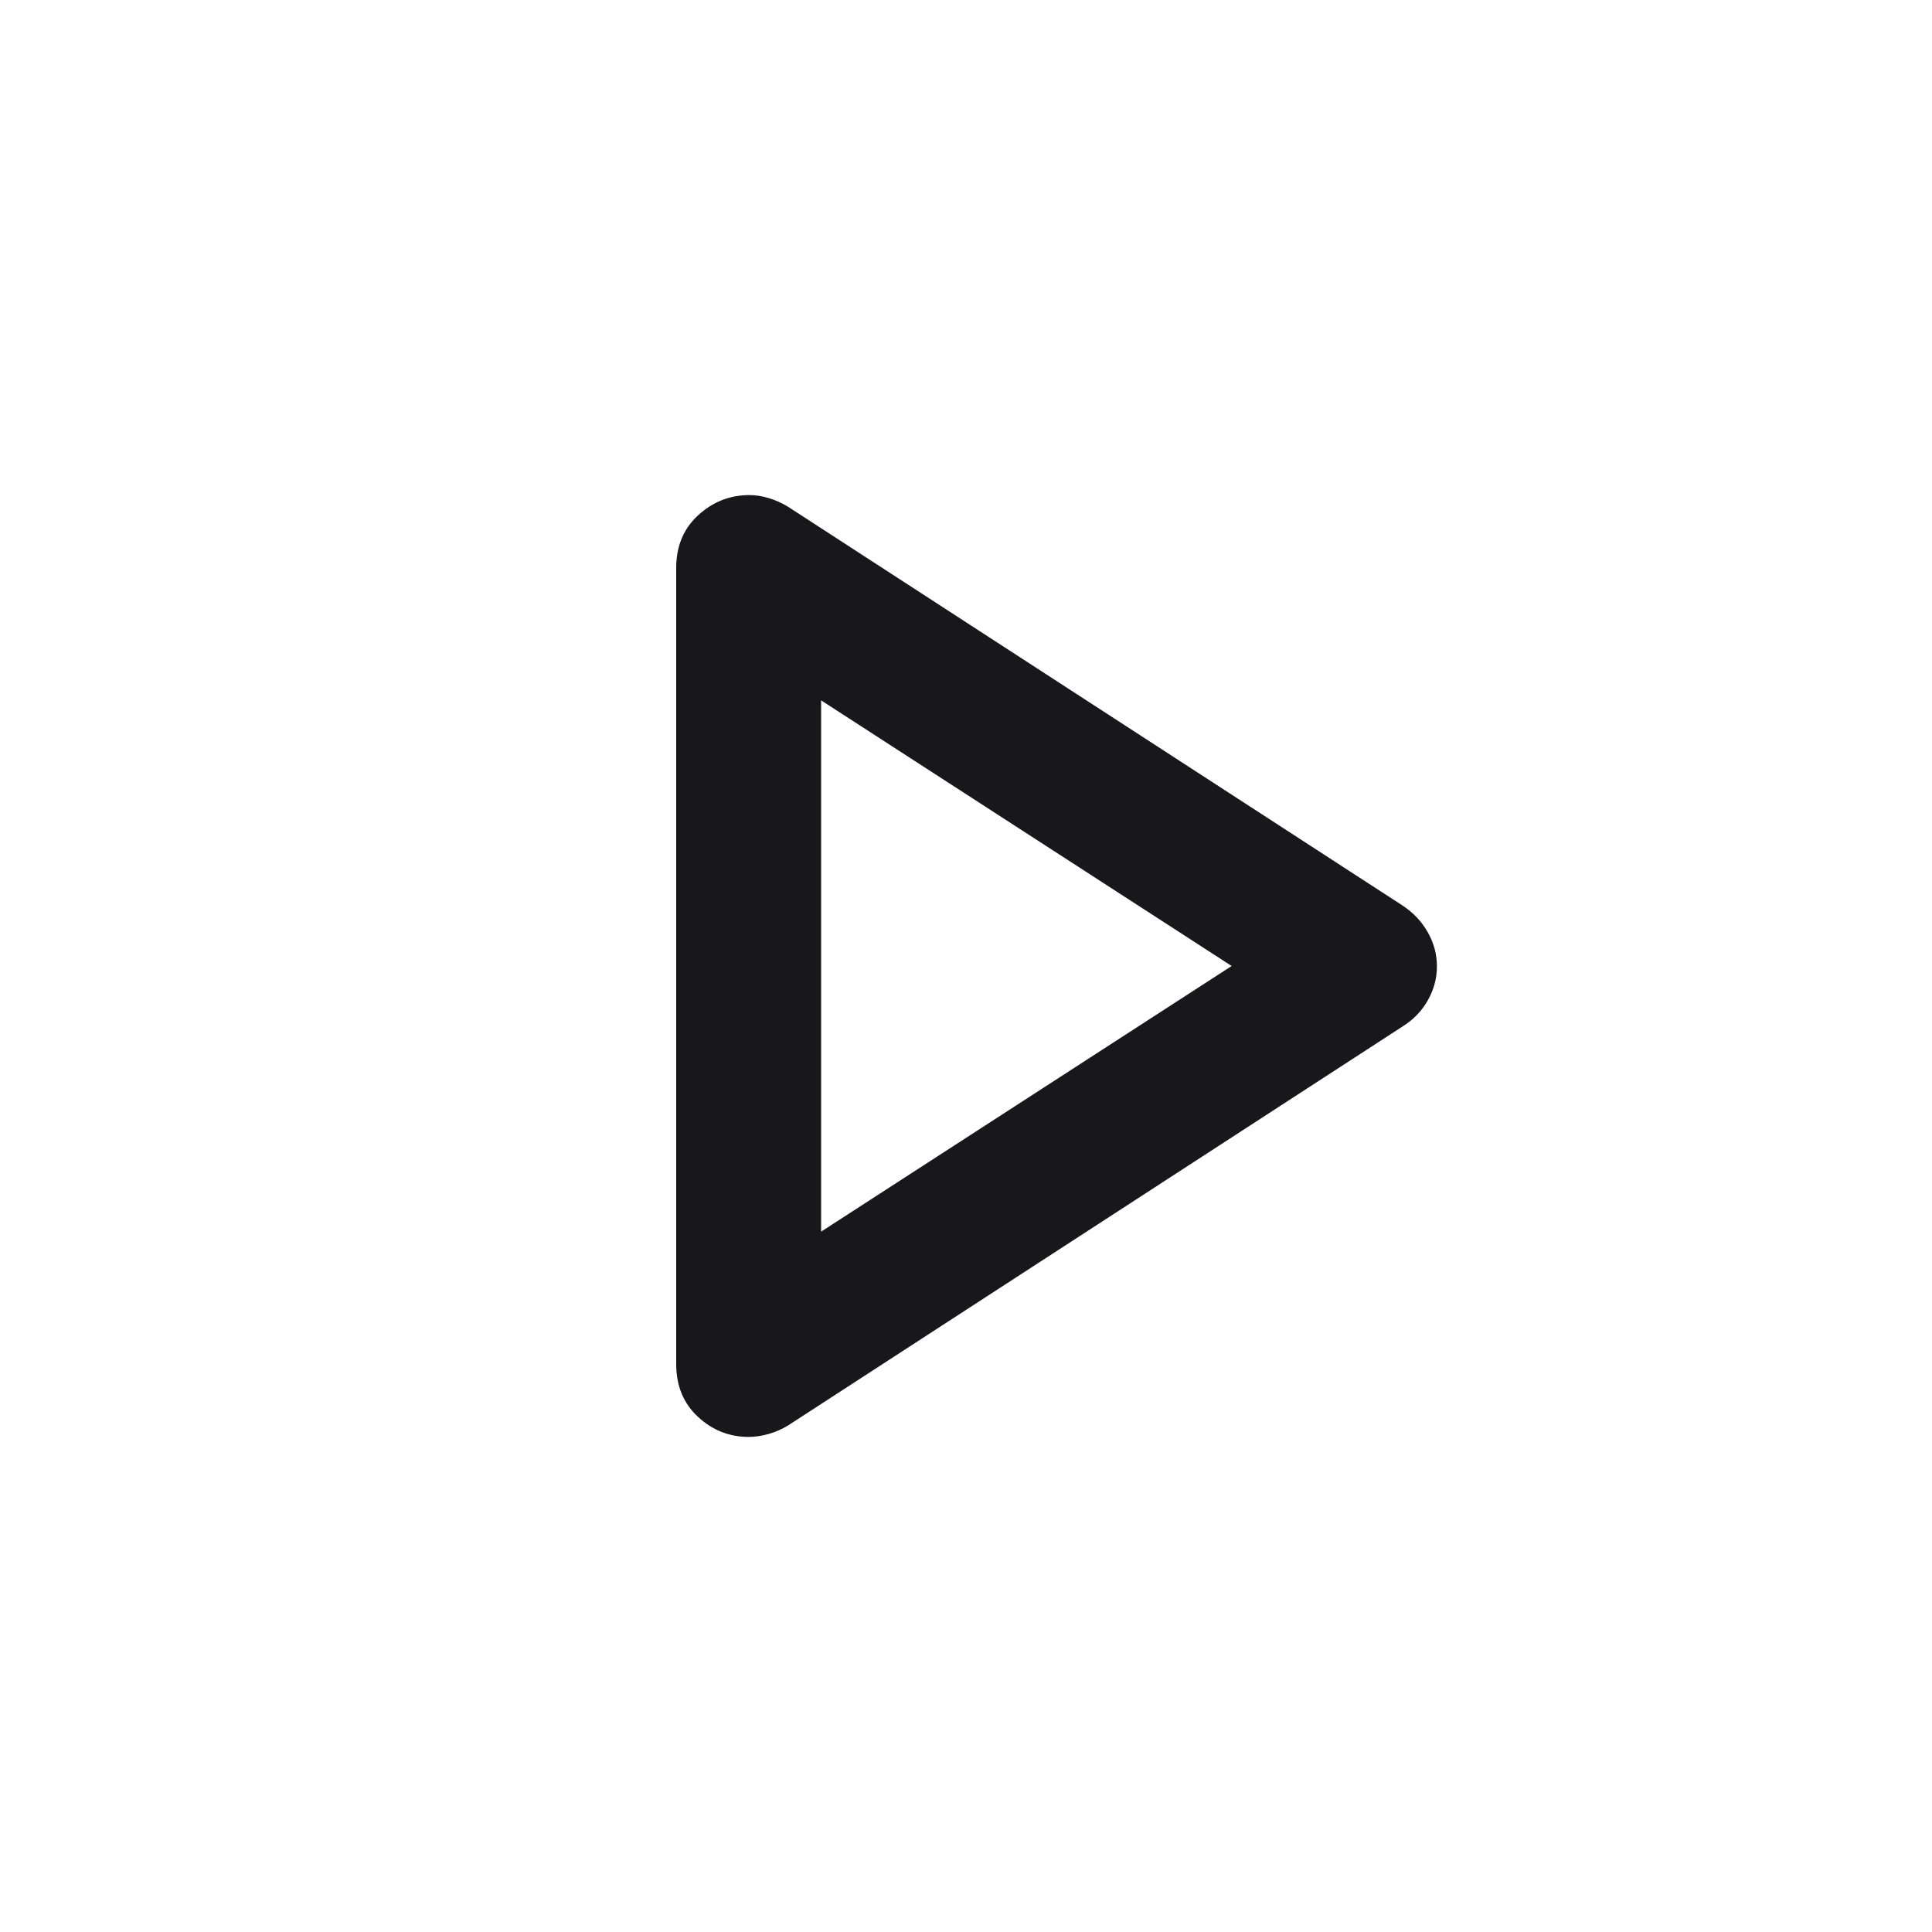
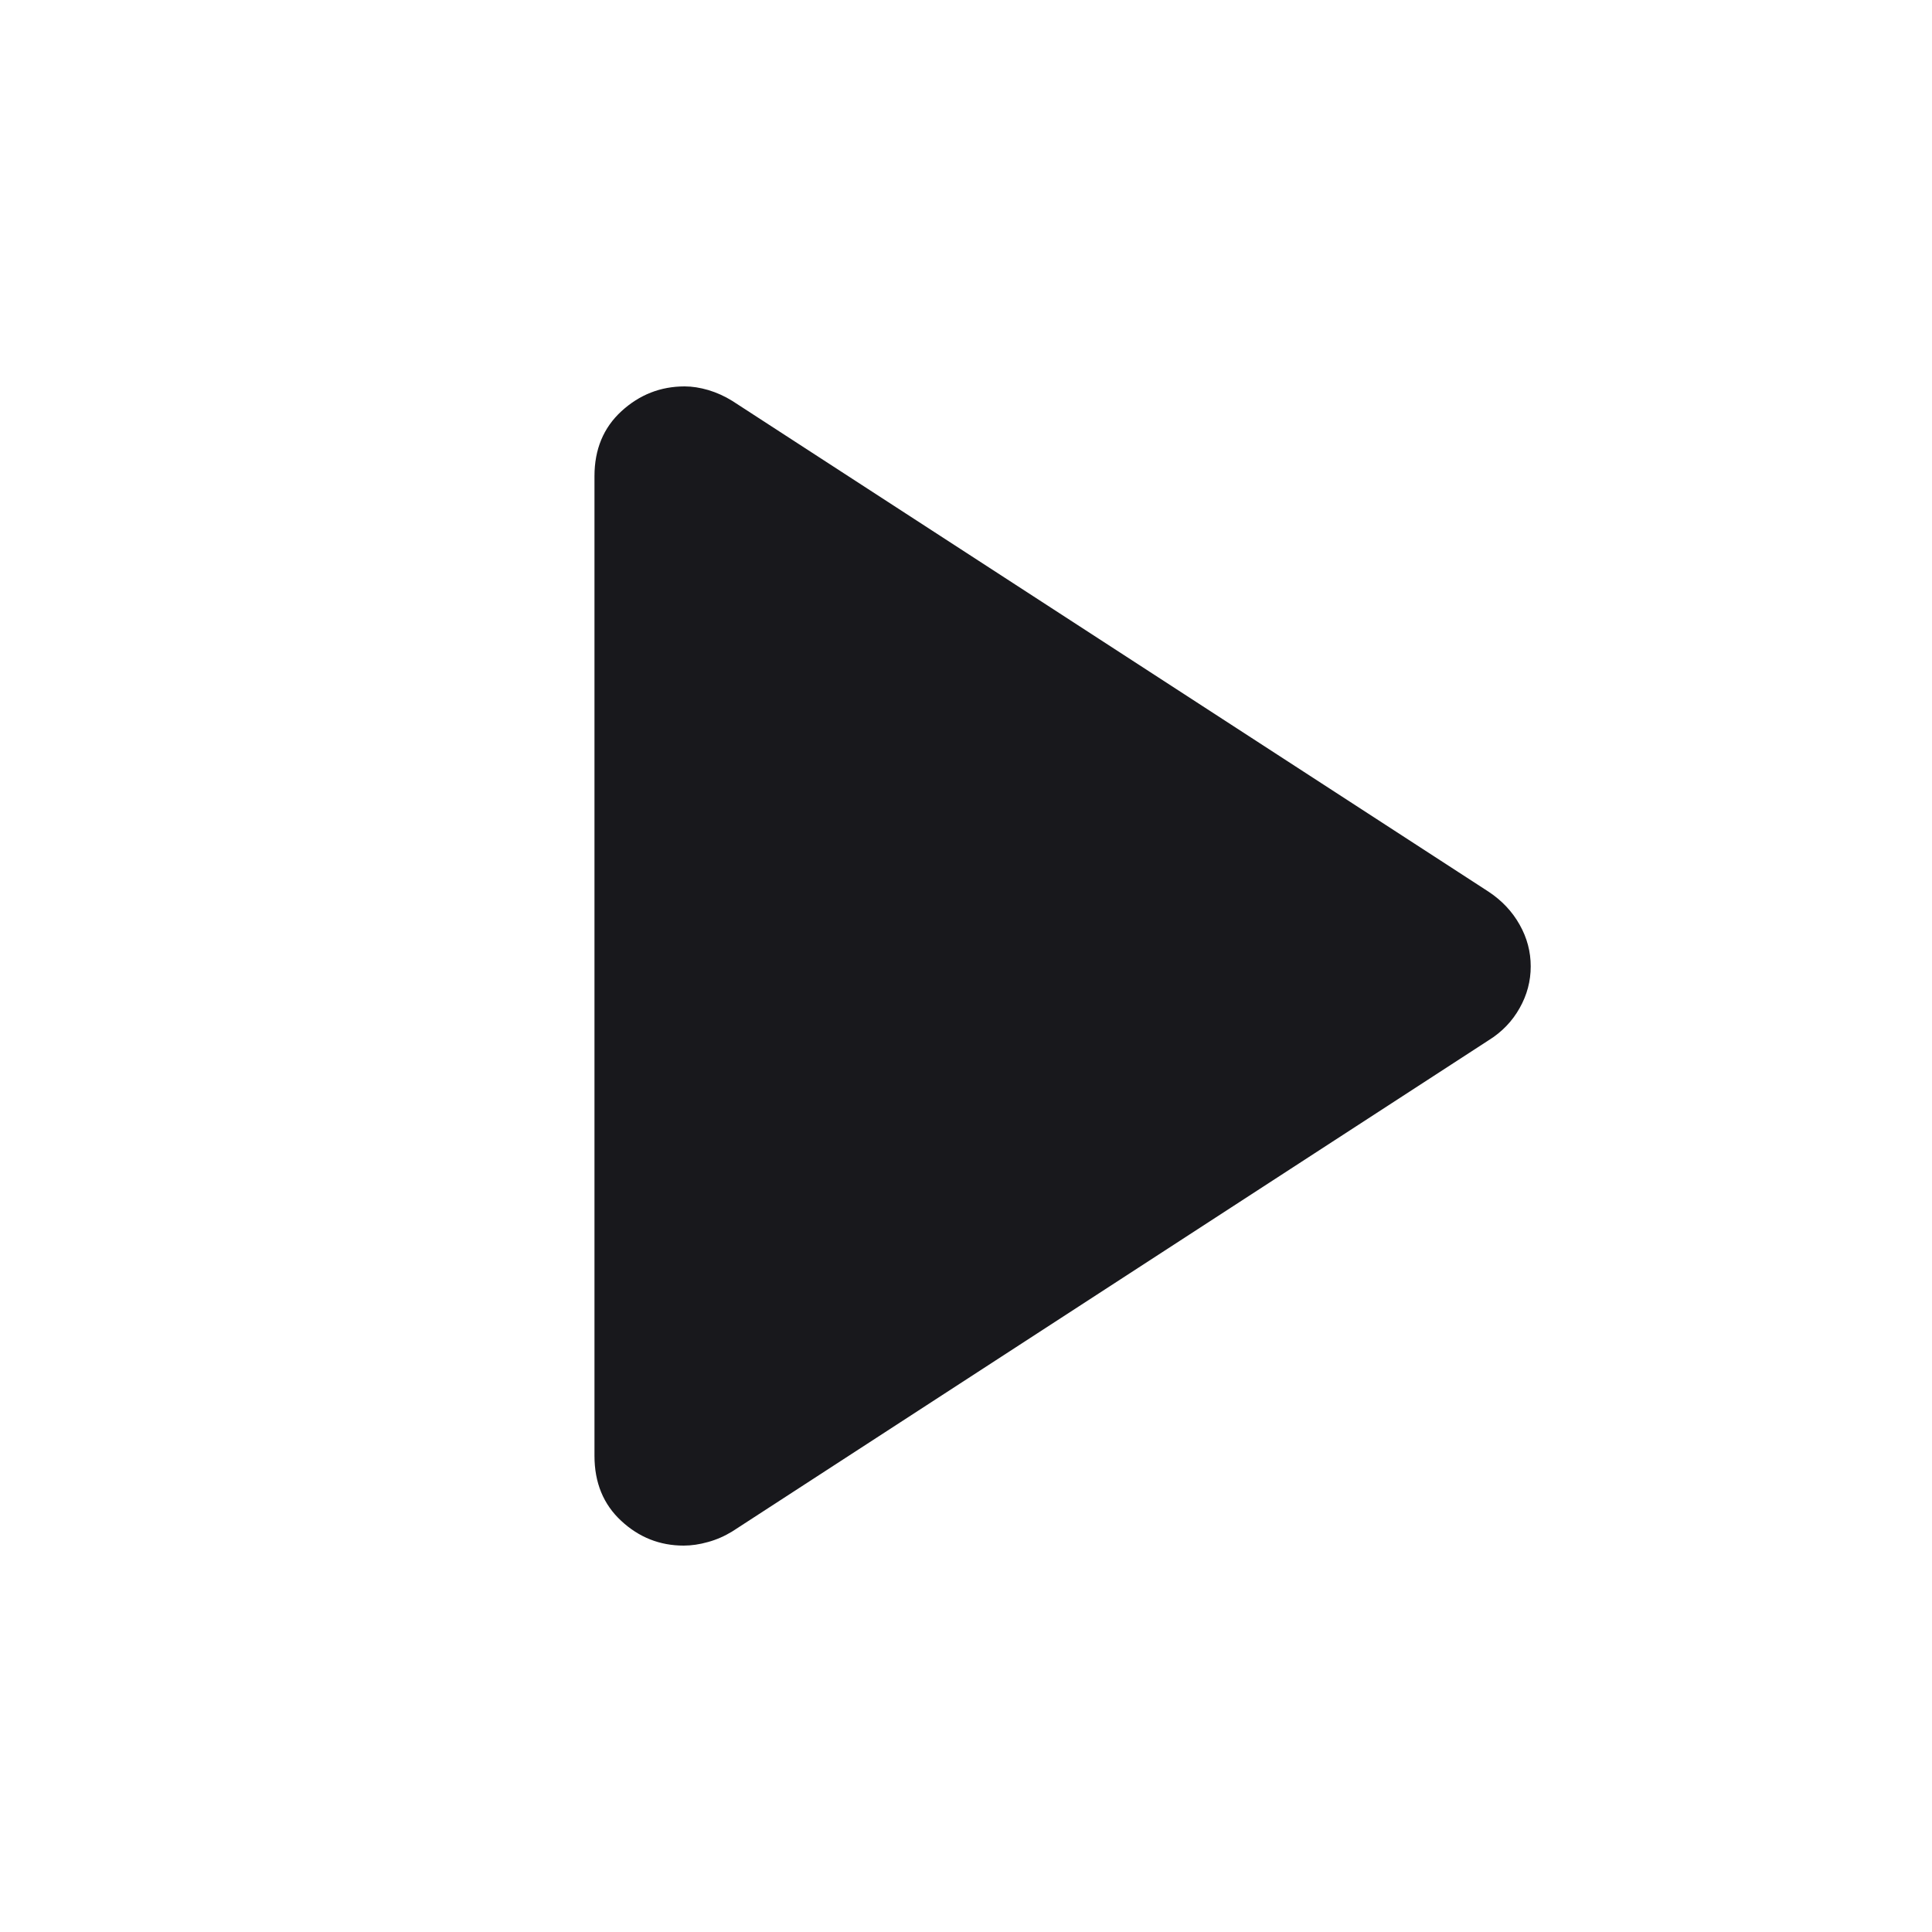
- <svg xmlns="http://www.w3.org/2000/svg" height="20px" viewBox="0 -960 960 960" width="20px" fill="#18181c">
-   <path d="M336-282.24v-395.52Q336-694 346.93-704t25.5-10q4.55 0 9.56 1.5 5.01 1.5 9.69 4.37L697-510q8 5.32 12.5 13.31 4.5 7.98 4.5 16.85 0 8.87-4.5 16.86Q705-455 697-450L391.67-251.75q-4.68 2.88-9.84 4.31Q376.68-246 372-246q-14.4 0-25.2-10-10.8-10-10.8-26.24ZM409-481Zm-1 133 204-132-204-132v264Z" />
+ <svg xmlns="http://www.w3.org/2000/svg" width="20" height="20" viewBox="0 0 20 20" fill="none">
+   <path d="M14.041 10L7.333 13.873L7.333 6.127L14.041 10Z" fill="#18181C" />
+   <path d="M6.154 15.071V4.929C6.154 4.652 6.247 4.427 6.434 4.256C6.621 4.085 6.839 4 7.088 4C7.166 4 7.247 4.013 7.333 4.038C7.419 4.064 7.502 4.101 7.582 4.151L15.41 9.231C15.547 9.322 15.654 9.435 15.731 9.572C15.808 9.708 15.846 9.852 15.846 10.004C15.846 10.156 15.808 10.3 15.731 10.436C15.654 10.573 15.547 10.684 15.41 10.769L7.581 15.853C7.501 15.902 7.417 15.939 7.329 15.963C7.241 15.988 7.157 16 7.077 16C6.831 16 6.615 15.915 6.431 15.744C6.246 15.573 6.154 15.348 6.154 15.071ZM8 13.385L13.231 10L8 6.615V13.385Z" fill="#18181C" />
</svg>
